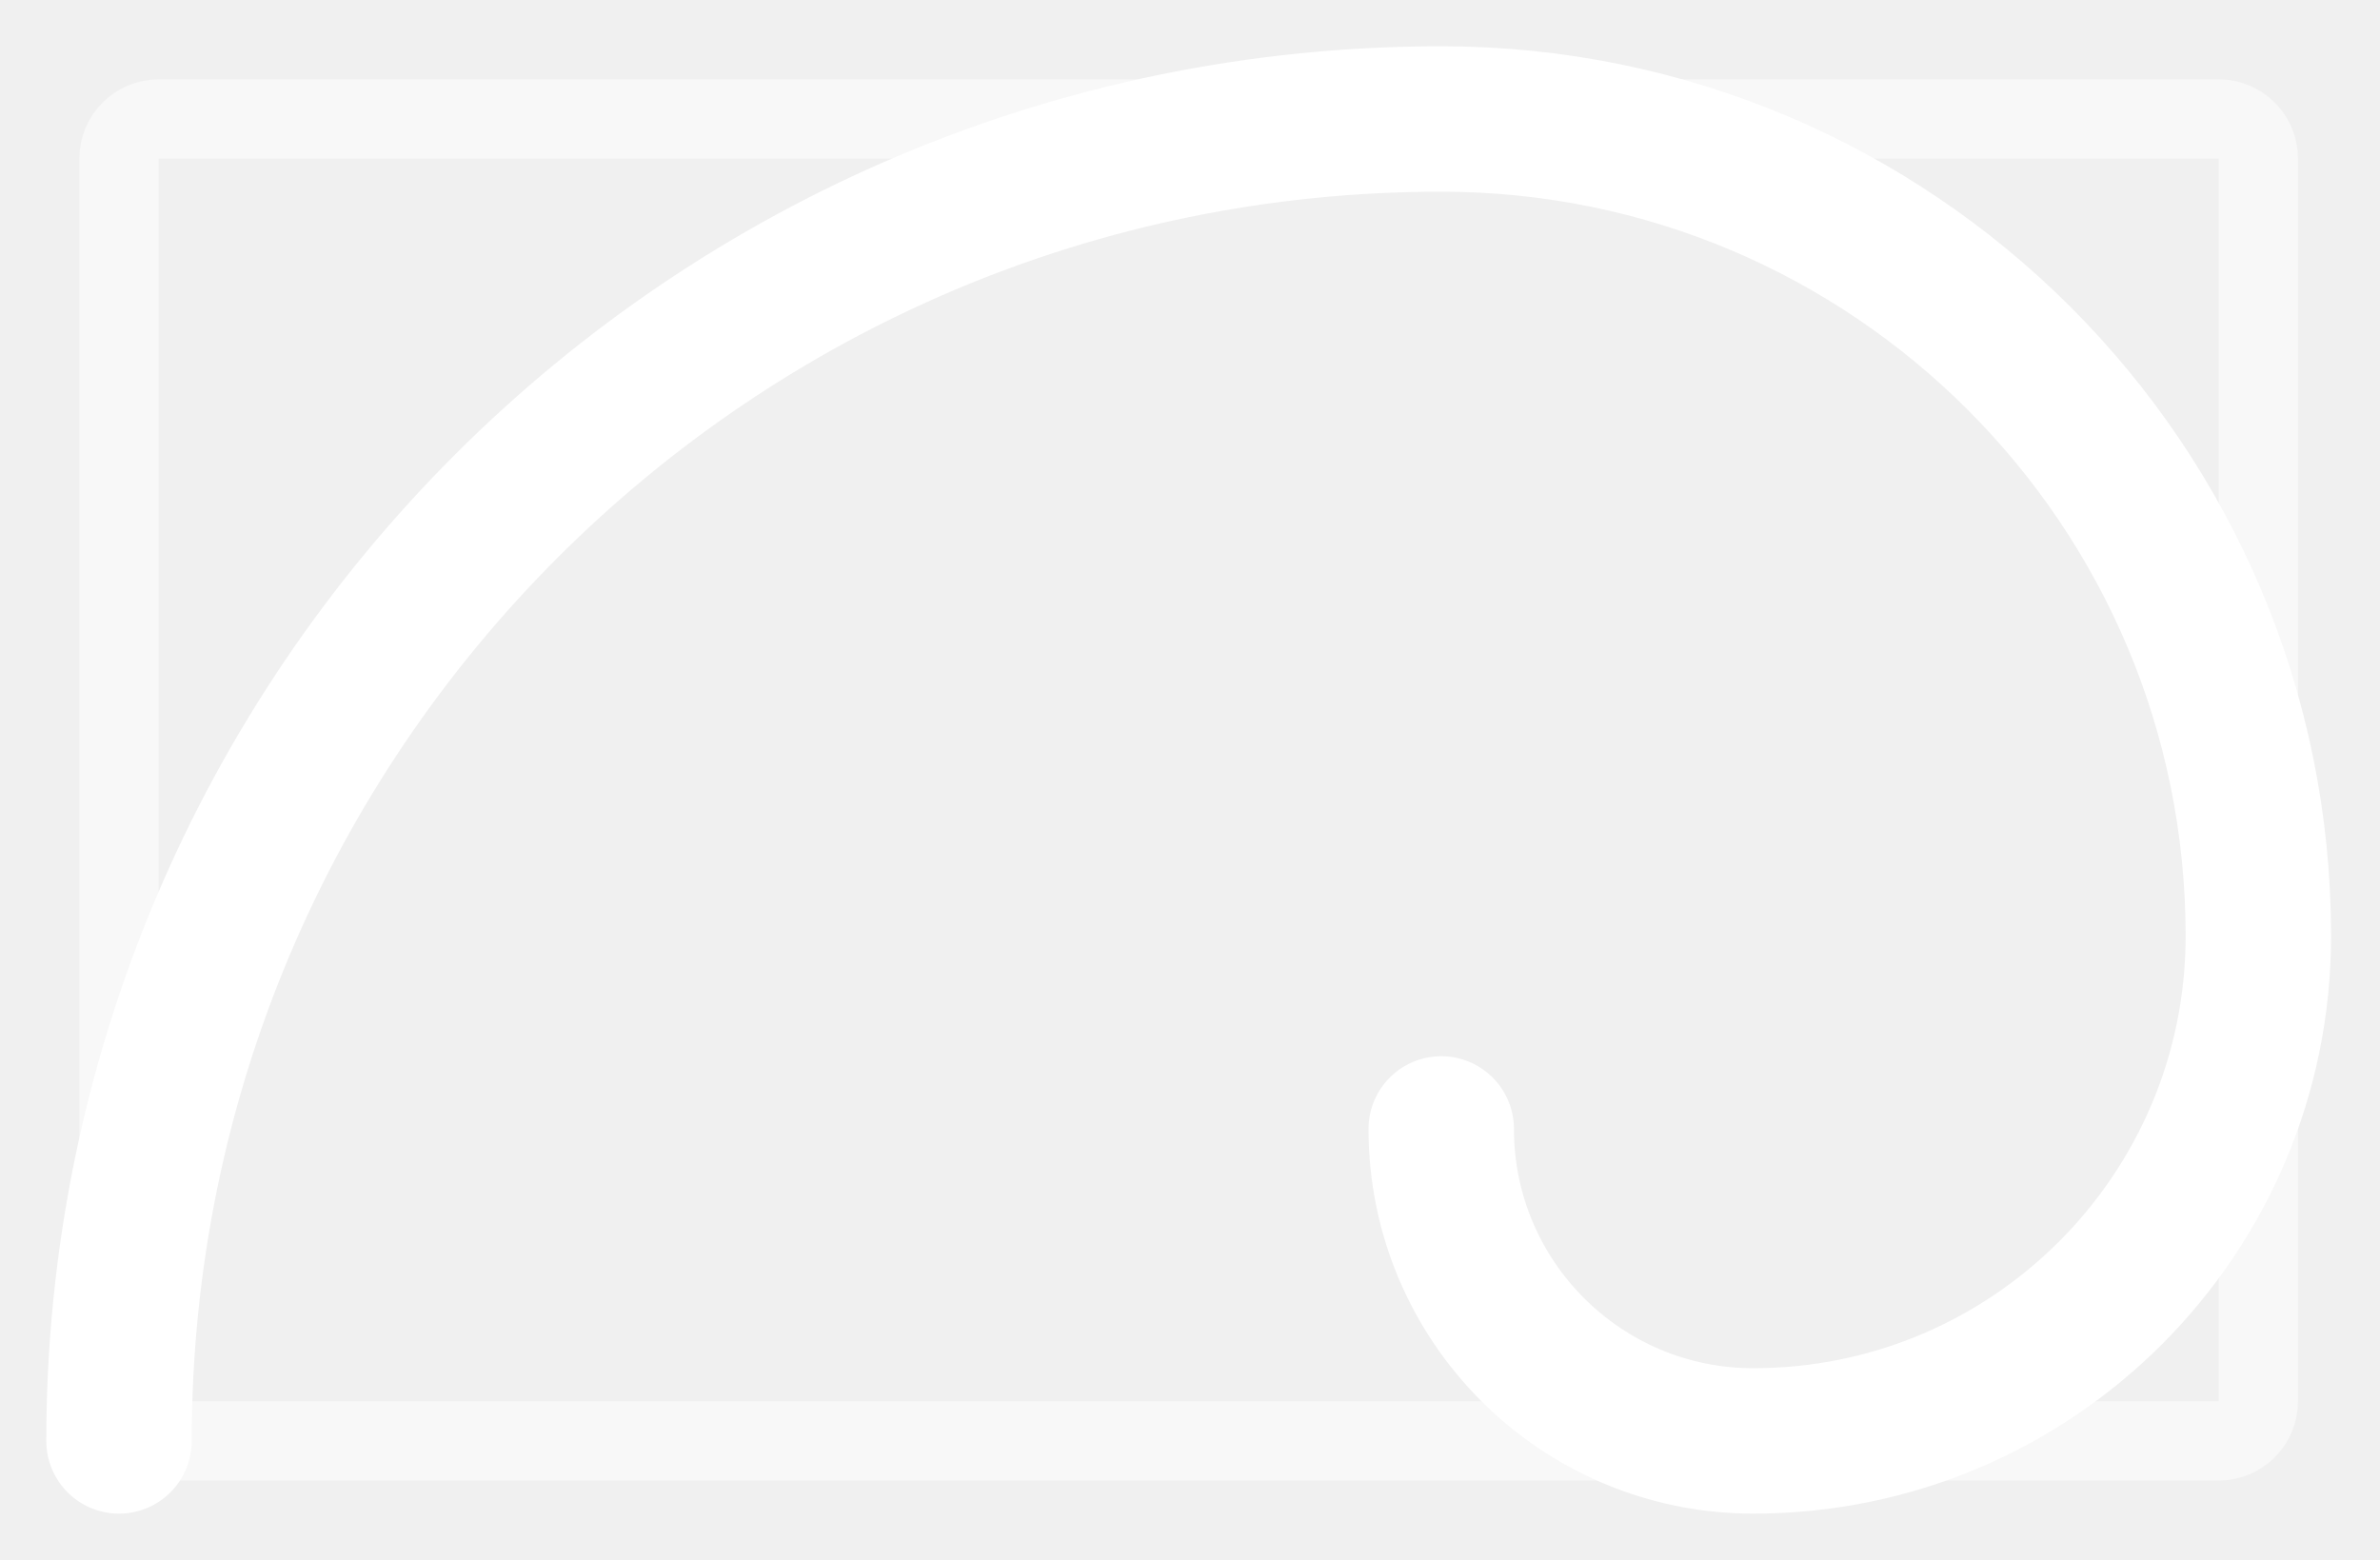
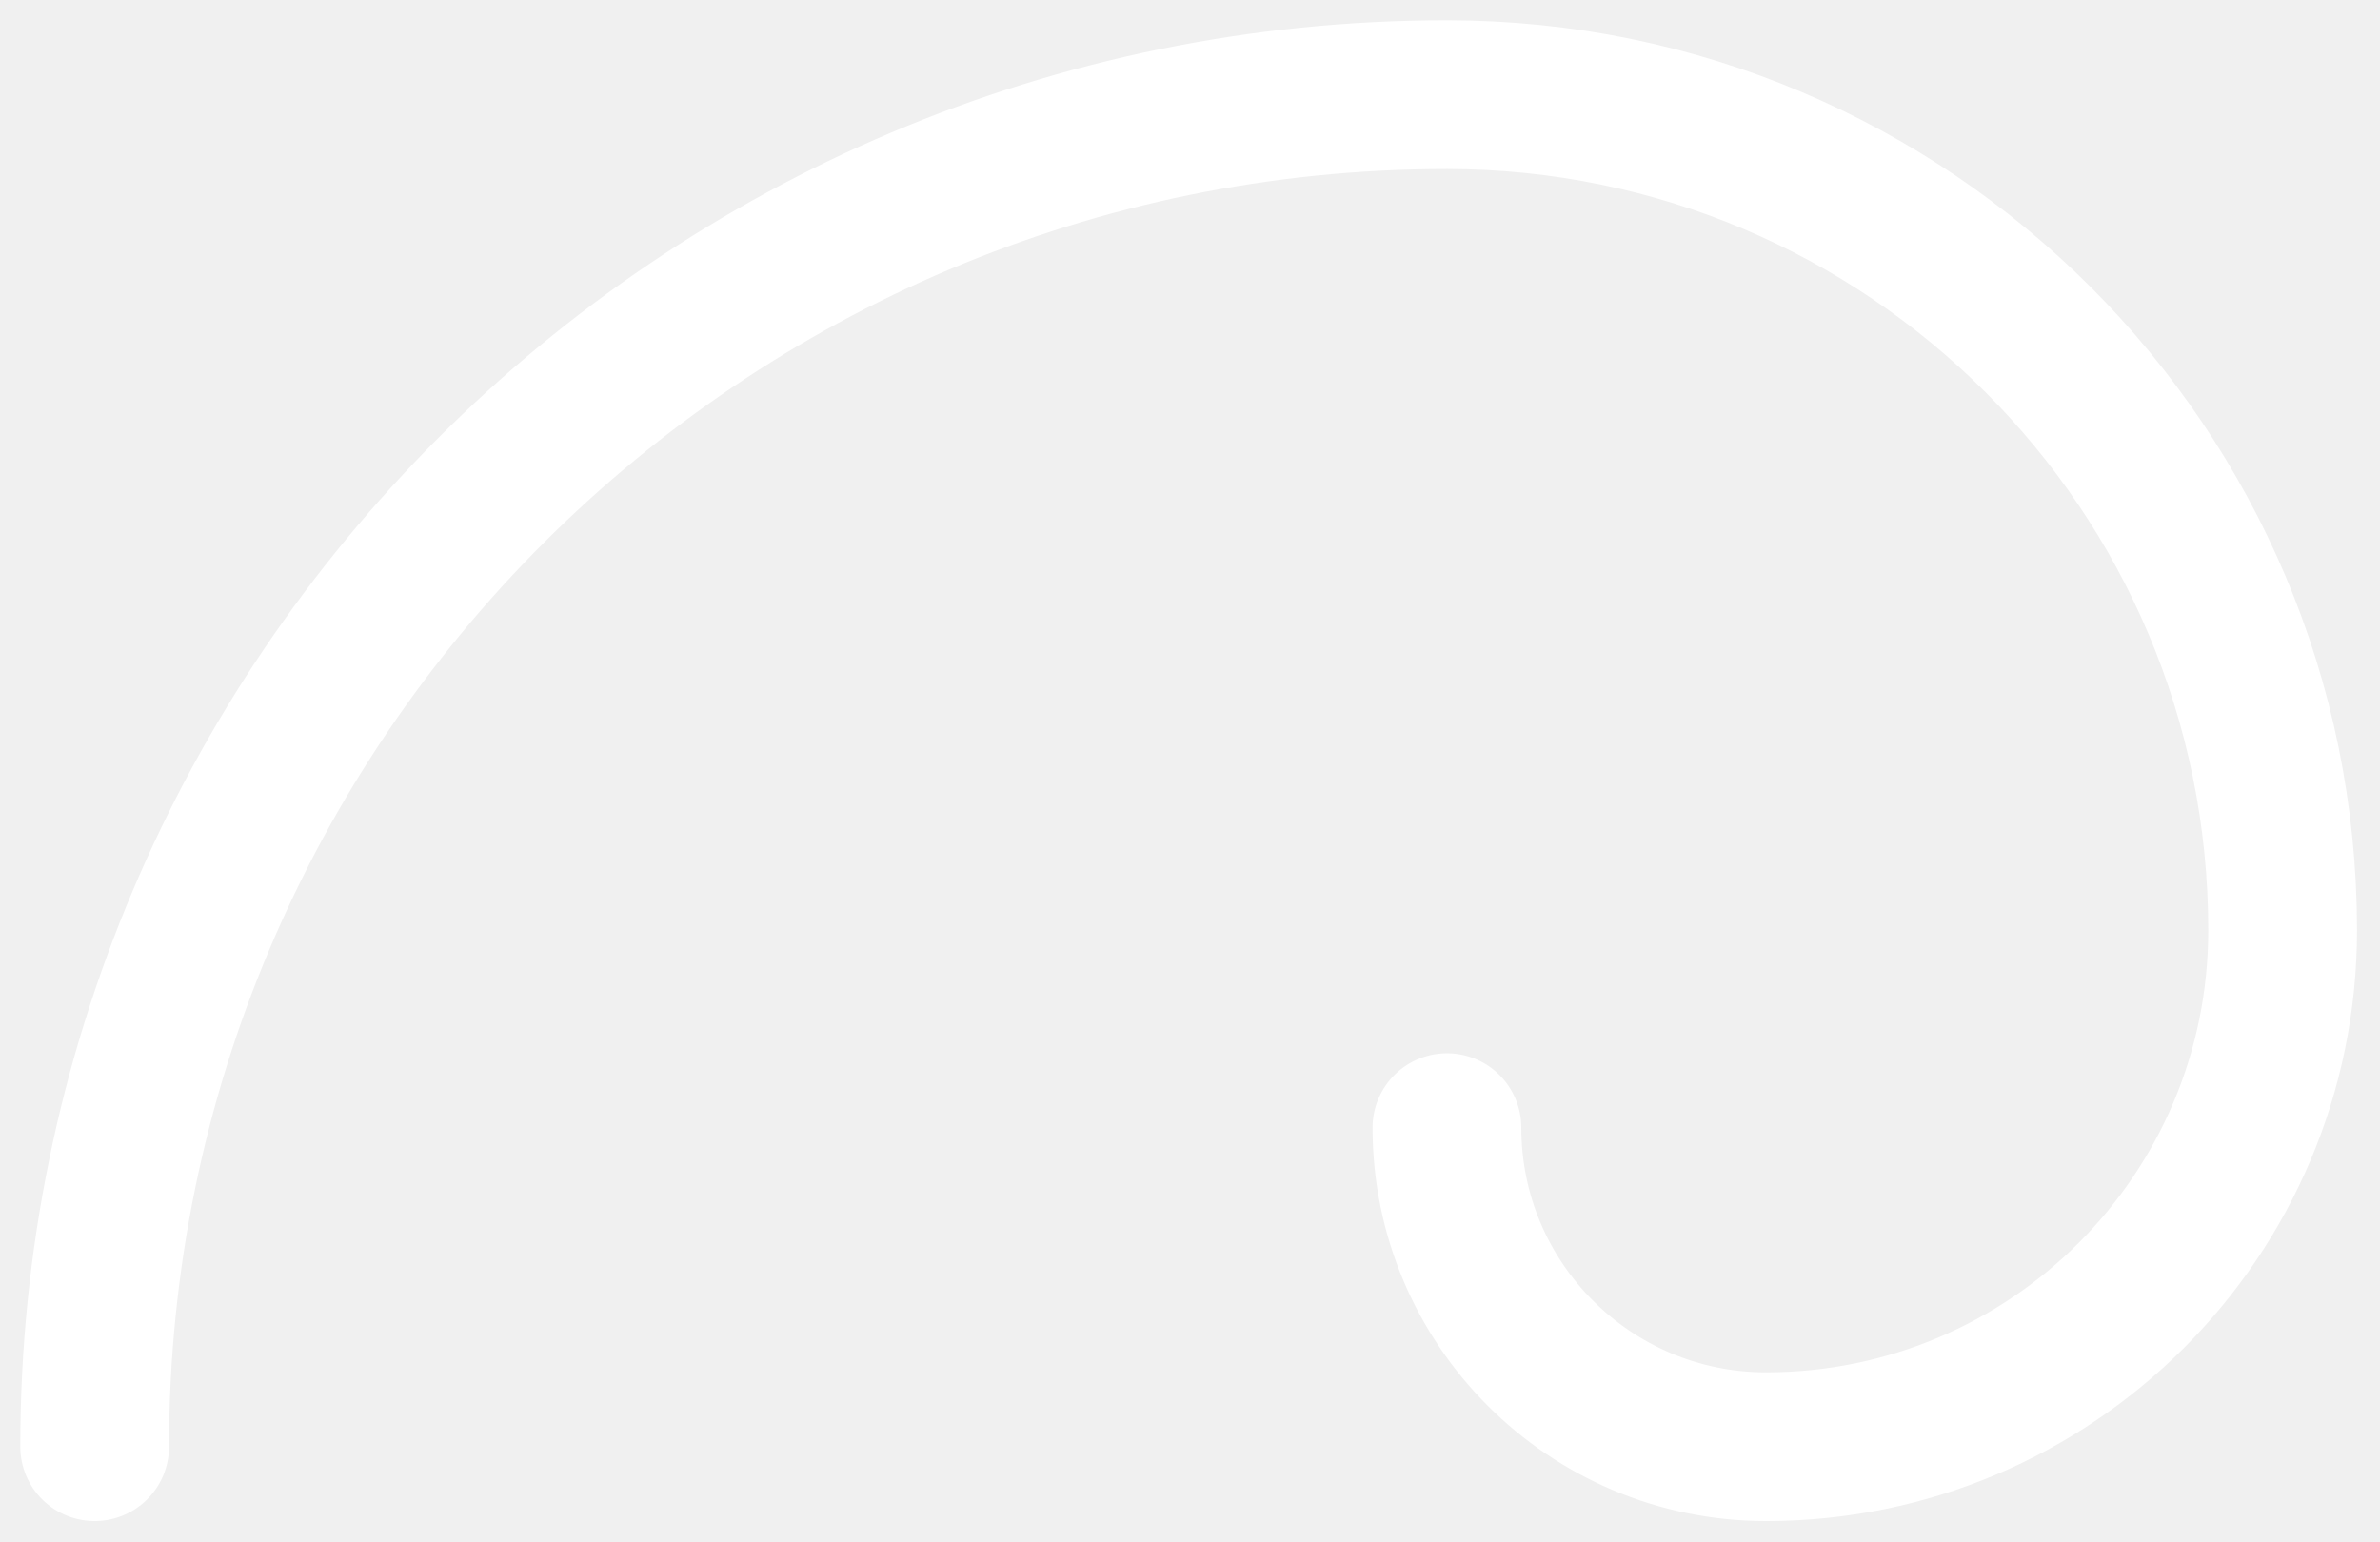
- <svg xmlns="http://www.w3.org/2000/svg" viewBox="-9 -9 180 118" fill="none" stroke="#fff" stroke-linecap="round" stroke-linejoin="round">
-   <rect x="0" y="0" width="161.8" height="100" rx="3" stroke-width="6" opacity=".5" />
+ <svg xmlns="http://www.w3.org/2000/svg" viewBox="-7 -7 176 114" fill="none" stroke="#fff" stroke-linecap="round" stroke-linejoin="round">
  <path d="M0 100            A100 100 0 0 1 100 0            A61.8 61.8 0 0 1 161.8 61.8            A38.2 38.2 0 0 1 123.6 100            A23.6 23.6 0 0 1 100 76.4" stroke-width="11" />
</svg>
